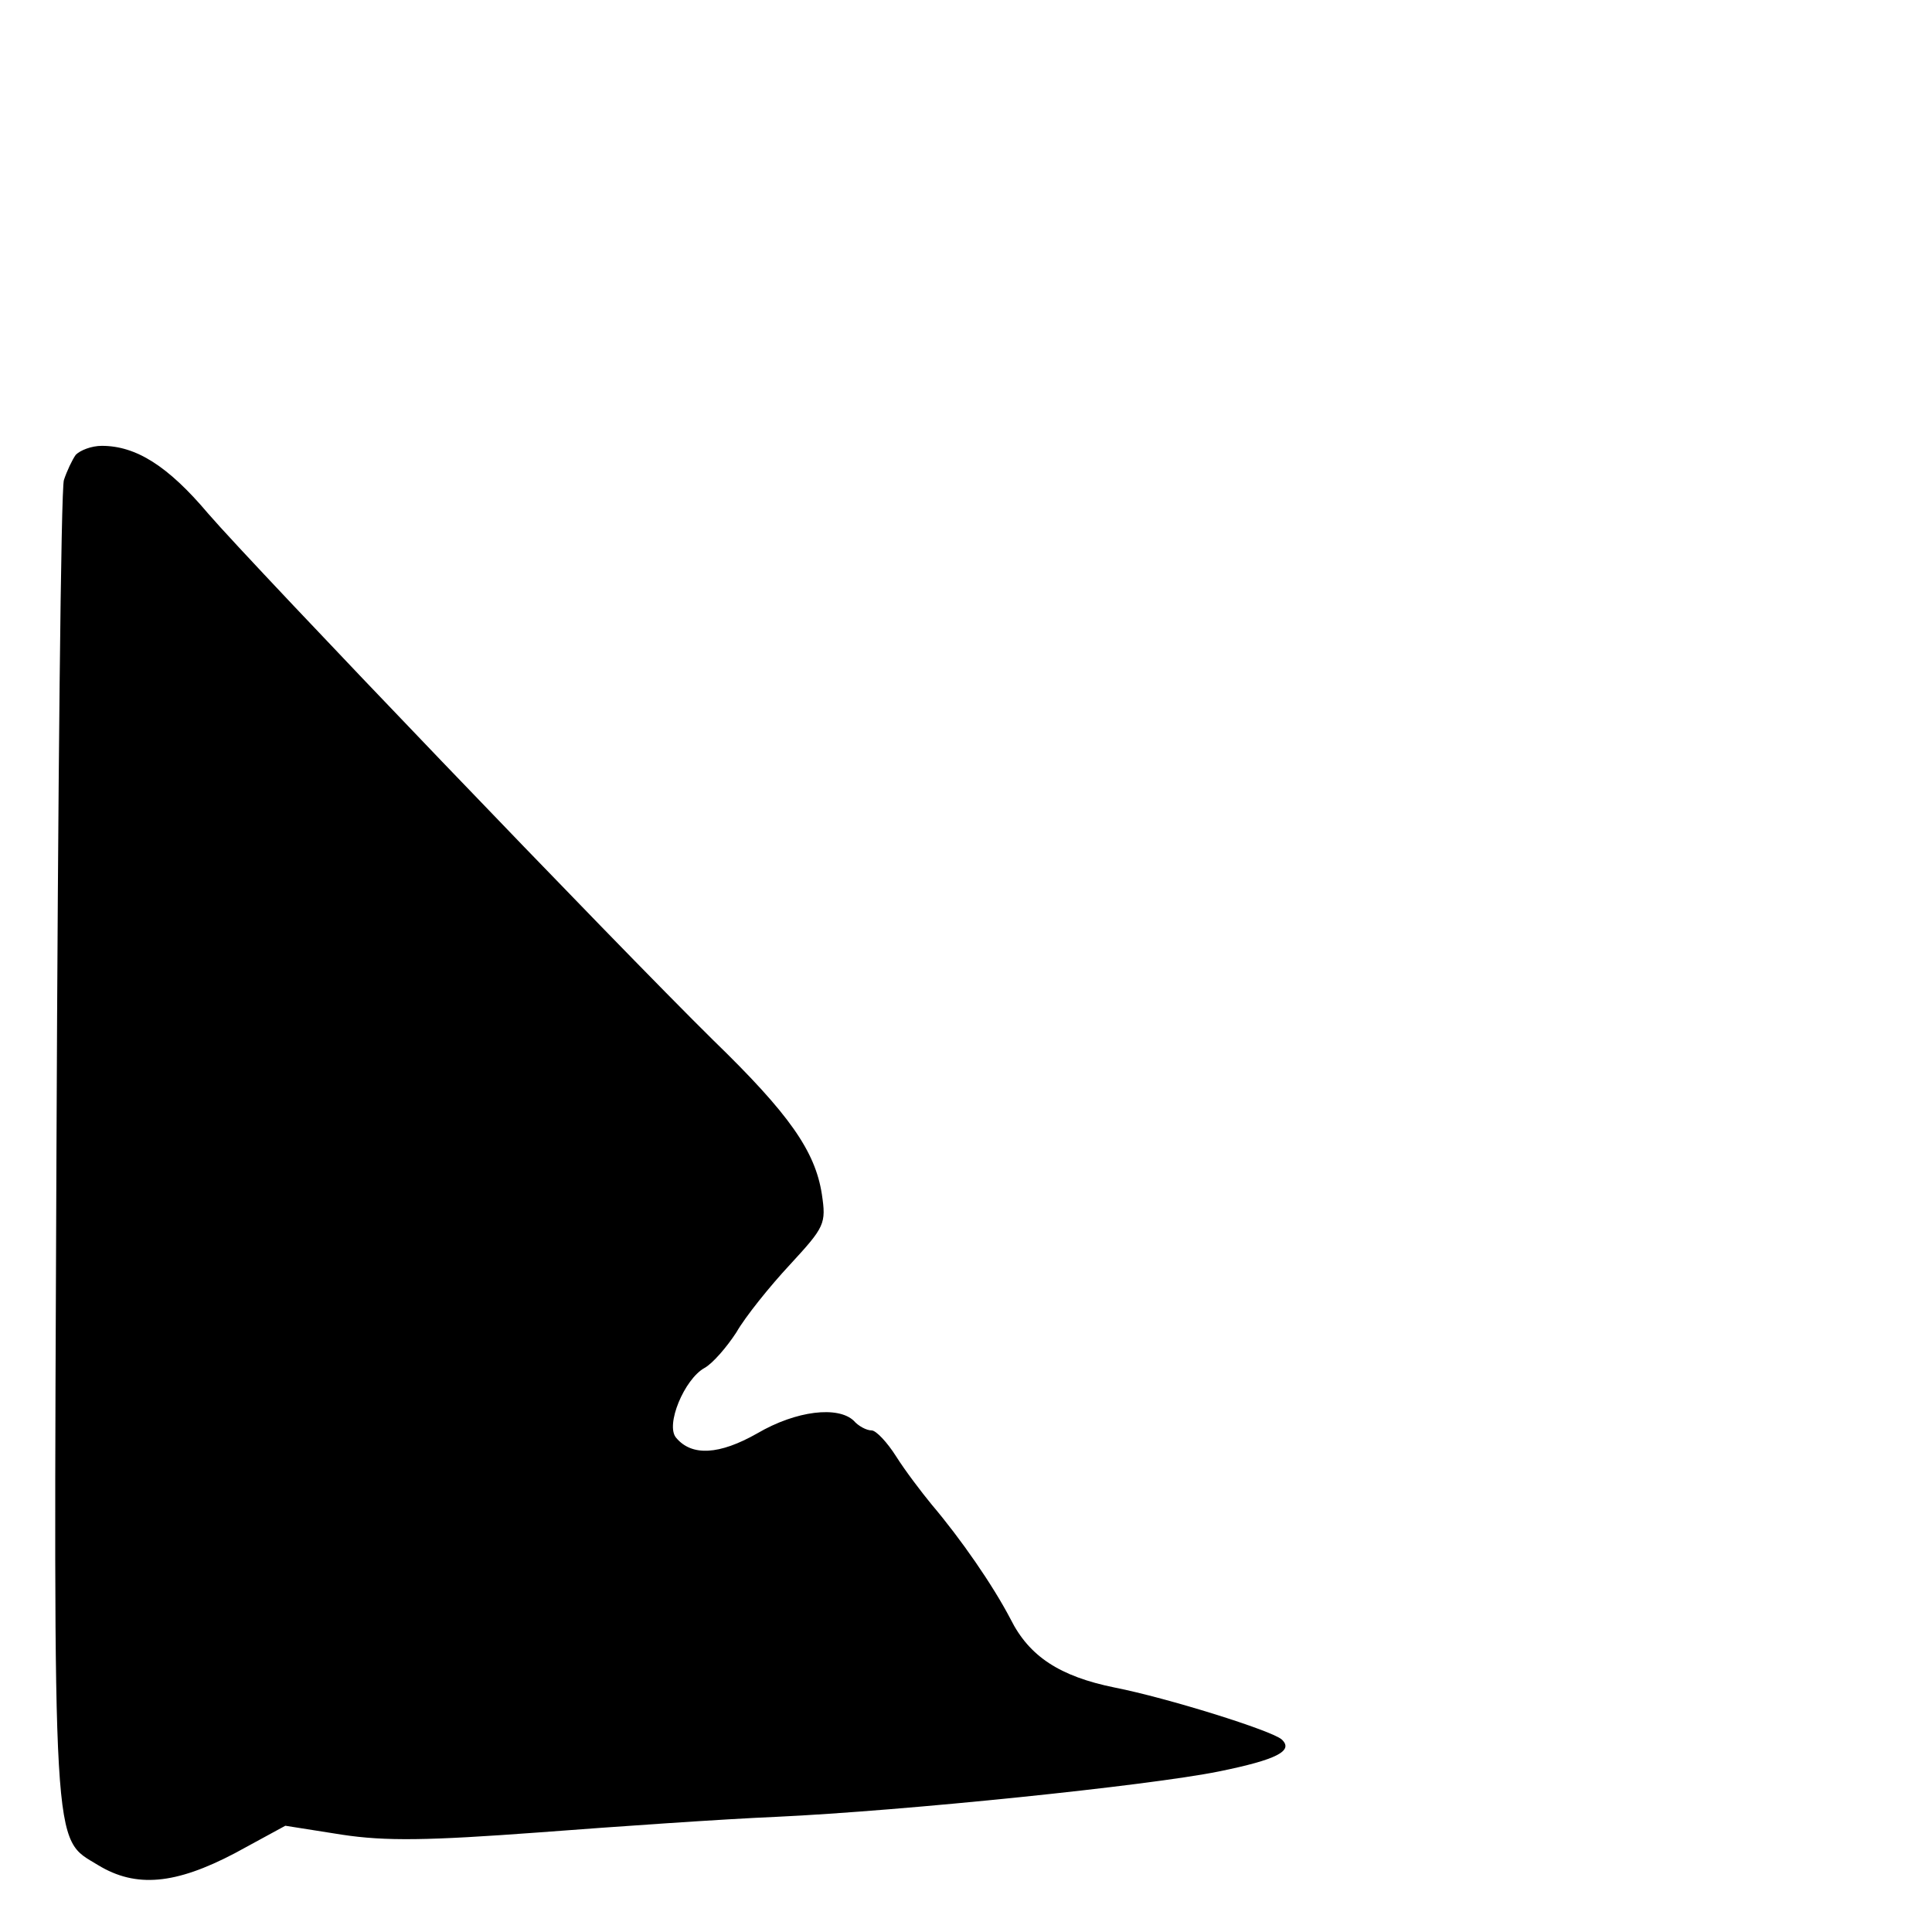
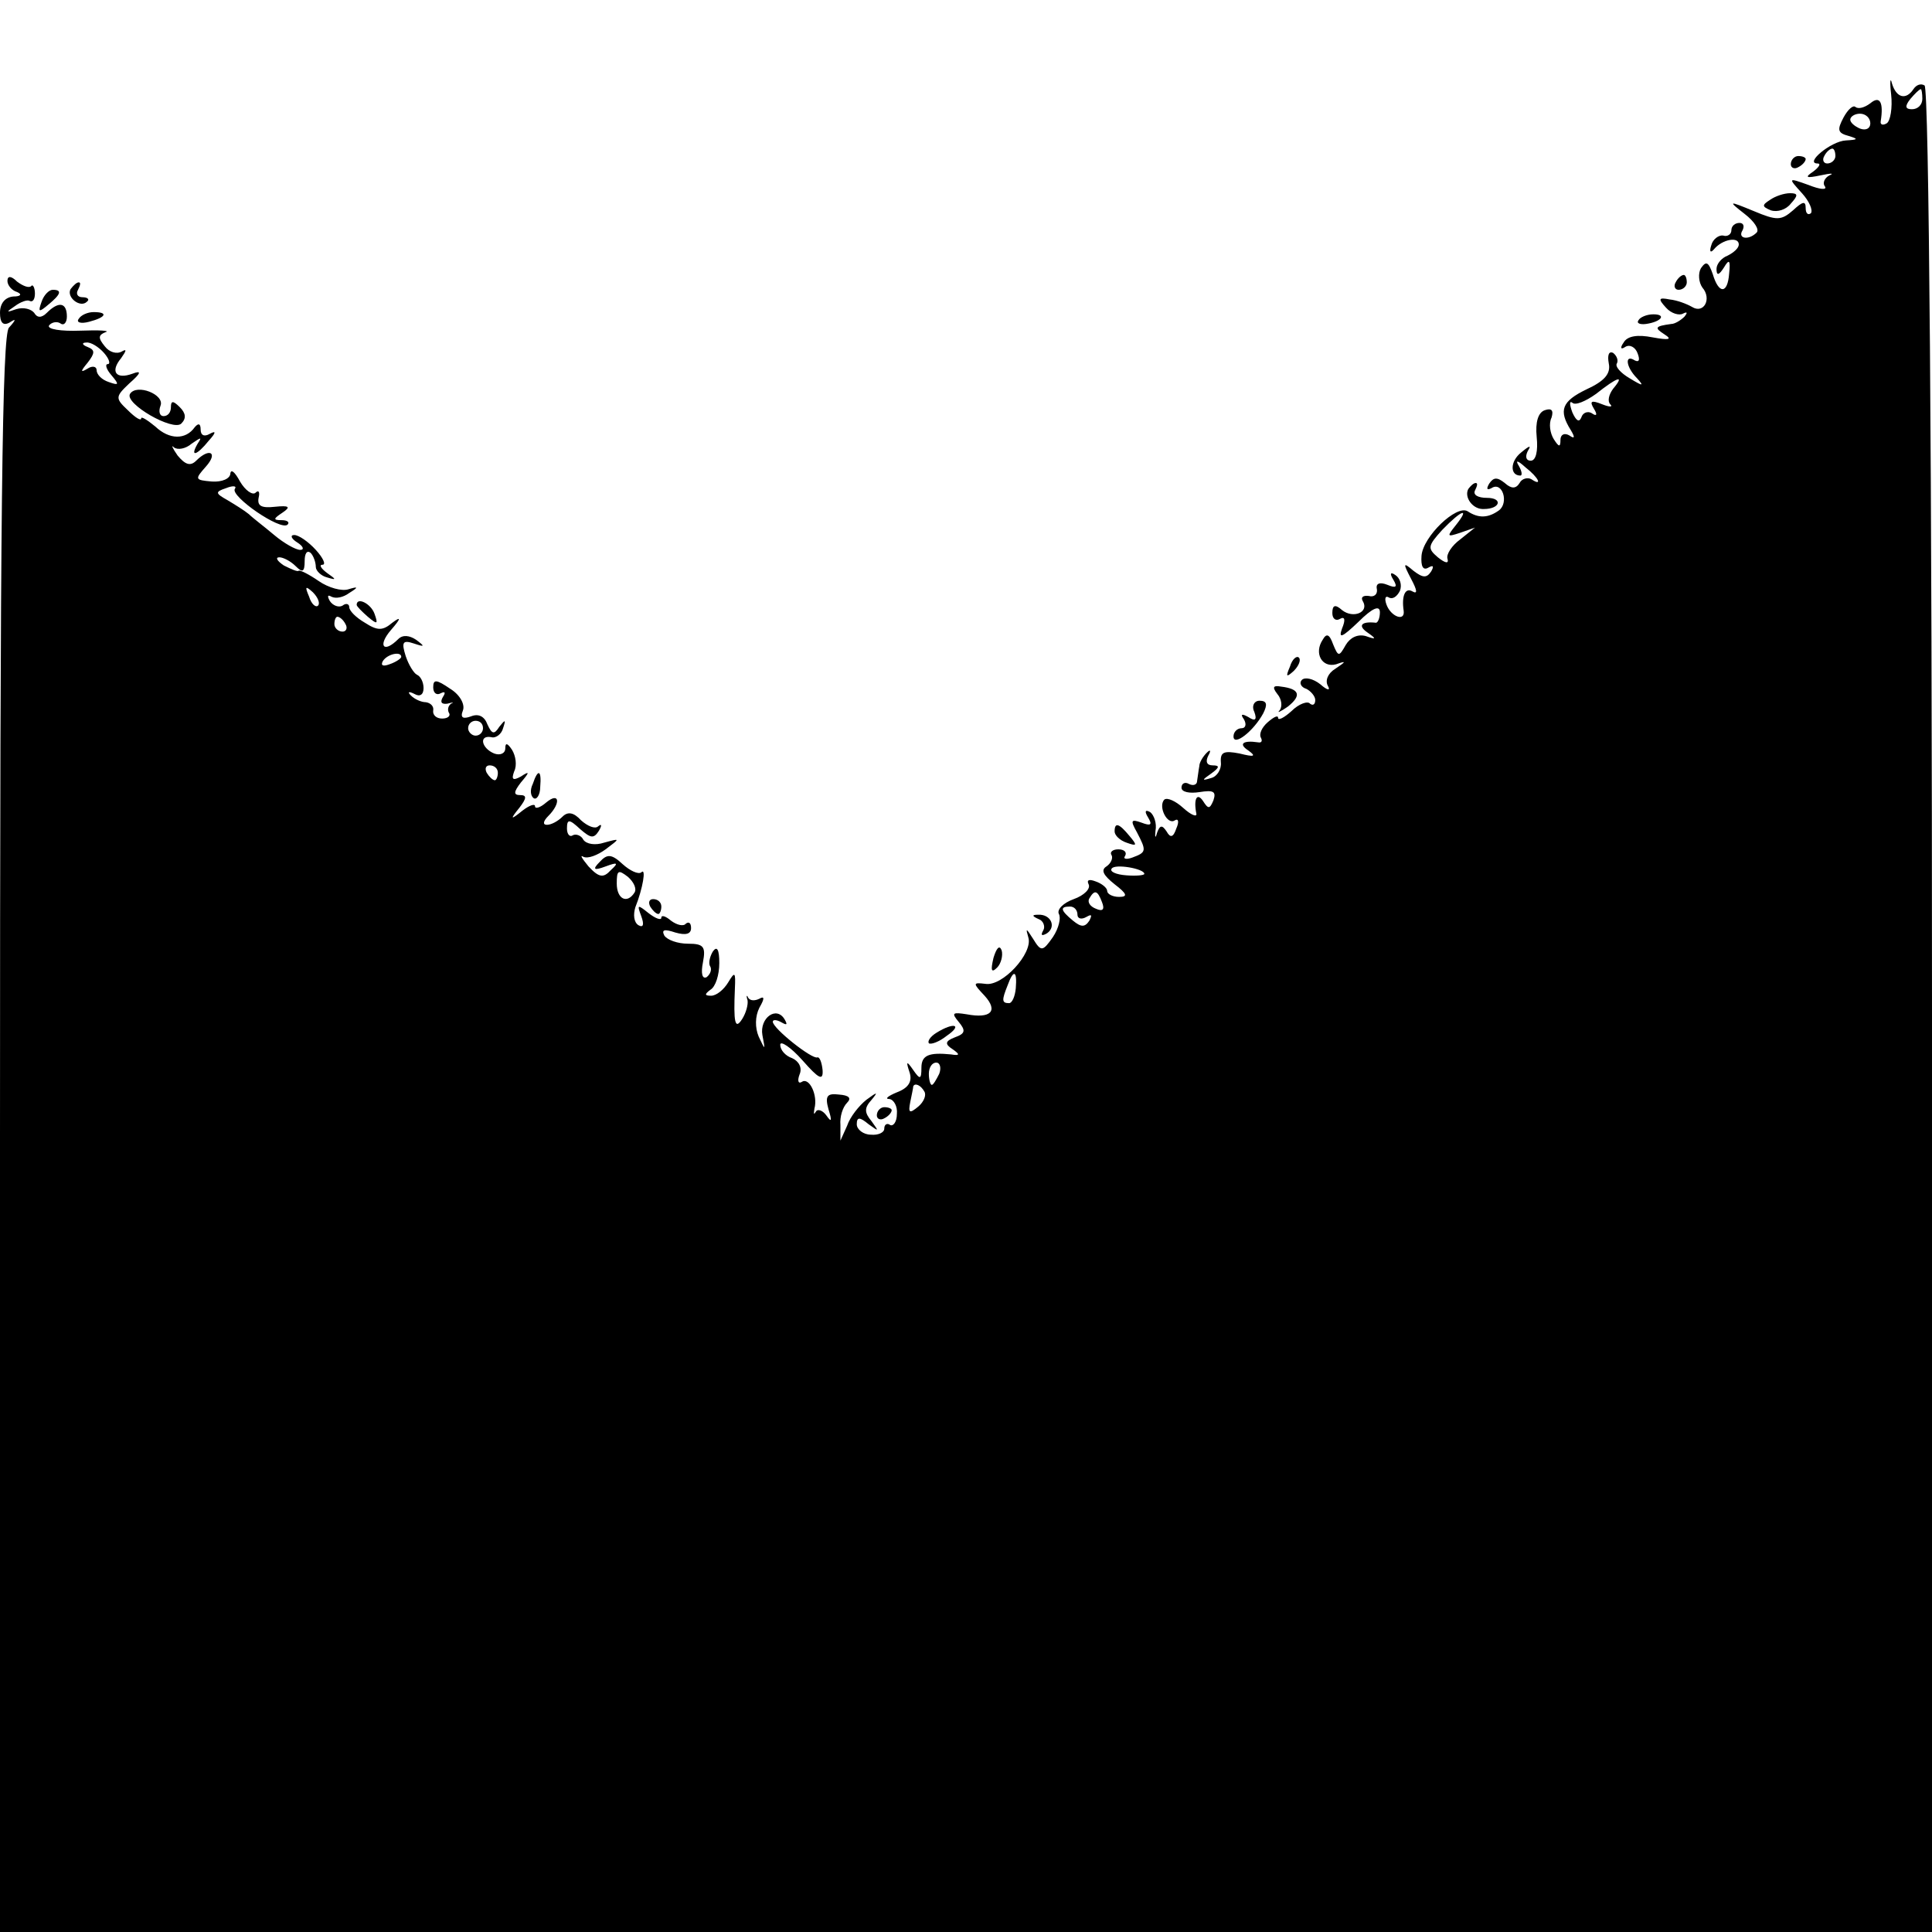
<svg xmlns="http://www.w3.org/2000/svg" version="1.0" width="260pt" height="260pt" viewBox="0 0 260 260" preserveAspectRatio="xMidYMid meet">
  <g transform="translate(0,260) scale(0.1,-0.1)" fill="#000000" stroke="none">
-     <path d="M102 1988 c-5 -7 -12 -22 -16 -34 -4 -12 -8 -417 -10 -900 -4 -963 -6 -926 56 -964 51 -31 104 -26 184 16 l68 37 76 -12 c59 -9 116 -8 265 3 105 8 249 18 320 21 172 8 501 42 595 61 79 16 101 28 85 43 -13 12 -154 56 -225 70 -74 15 -115 42 -140 92 -24 46 -67 108 -106 154 -14 17 -36 46 -48 65 -12 19 -27 35 -33 35 -7 0 -18 6 -24 13 -21 20 -77 14 -130 -17 -51 -29 -88 -31 -109 -6 -15 17 11 79 38 94 11 6 30 28 43 48 12 21 45 62 72 91 47 51 49 55 43 95 -9 58 -44 108 -146 207 -129 127 -617 636 -680 709 -54 64 -97 91 -143 91 -14 0 -29 -6 -35 -12z" />
+     <path d="M2545 2473 c2 -18 -1 -36 -6 -39 -5 -3 -9 -2 -8 3 4 25 -1 35 -14 24 -8 -6 -16 -8 -20 -5 -3 3 -10 -3 -16 -14 -9 -17 -8 -21 7 -25 13 -4 13 -5 -4 -6 -20 -1 -56 -31 -38 -31 5 0 2 -5 -6 -11 -12 -8 -9 -9 10 -5 14 3 19 3 12 0 -6 -3 -10 -10 -6 -15 3 -5 -7 -4 -22 2 -28 10 -28 10 -9 -11 10 -11 15 -23 12 -27 -4 -3 -7 0 -7 7 0 10 -4 9 -17 -3 -16 -14 -22 -14 -53 -1 -34 14 -35 14 -12 -4 13 -10 20 -21 16 -25 -11 -11 -26 -8 -19 3 3 6 1 10 -4 10 -6 0 -11 -4 -11 -10 0 -5 -5 -9 -11 -7 -6 1 -14 -5 -16 -13 -3 -9 -1 -11 4 -5 11 13 33 17 33 6 0 -5 -7 -11 -15 -15 -8 -3 -15 -11 -15 -18 0 -9 3 -9 10 2 7 12 9 10 7 -8 -2 -28 -14 -28 -22 -1 -6 17 -9 18 -16 8 -4 -7 -3 -19 2 -26 13 -15 2 -36 -14 -26 -7 4 -20 9 -30 10 -15 3 -16 1 -5 -11 7 -8 18 -11 23 -8 6 3 6 1 2 -4 -5 -5 -13 -10 -18 -10 -22 -3 -23 -5 -9 -14 11 -7 6 -8 -16 -4 -20 4 -34 2 -39 -7 -5 -7 -4 -10 2 -6 6 4 14 0 17 -9 3 -8 2 -12 -4 -9 -14 9 -12 -9 3 -24 10 -11 8 -11 -10 0 -12 7 -20 16 -17 20 2 4 0 10 -5 14 -6 3 -8 -3 -6 -14 3 -14 -6 -24 -30 -35 -33 -16 -38 -28 -21 -55 6 -10 5 -12 -2 -7 -7 4 -12 1 -12 -6 0 -10 -2 -10 -9 1 -5 8 -7 21 -3 29 3 10 0 13 -9 10 -9 -3 -13 -16 -11 -36 2 -19 -1 -32 -8 -32 -6 0 -8 5 -4 13 5 8 3 8 -9 -2 -15 -12 -15 -31 -1 -31 3 0 2 6 -2 13 -5 8 -2 8 9 -2 18 -14 23 -26 8 -16 -5 3 -13 1 -16 -5 -5 -8 -11 -8 -20 0 -10 8 -15 8 -21 -1 -4 -7 -3 -9 3 -6 15 10 24 -20 10 -30 -14 -10 -27 -11 -42 -1 -15 9 -60 -34 -62 -60 -1 -14 2 -20 9 -16 7 4 8 2 4 -5 -6 -9 -11 -9 -24 1 -14 12 -14 10 -3 -11 8 -15 9 -21 2 -17 -10 6 -15 -6 -12 -26 2 -15 -17 -8 -23 8 -3 8 -2 13 3 10 5 -3 11 1 15 9 3 8 0 17 -6 21 -7 5 -8 2 -3 -6 6 -10 4 -12 -8 -7 -10 4 -16 2 -14 -6 1 -7 -4 -11 -11 -9 -8 1 -11 -2 -8 -7 9 -15 -13 -24 -28 -12 -9 8 -13 7 -13 -4 0 -8 5 -11 10 -8 7 4 8 -1 3 -13 -5 -14 0 -12 22 9 19 19 29 23 29 13 0 -8 -3 -15 -6 -14 -19 2 -24 -4 -11 -13 13 -9 12 -10 -2 -5 -11 3 -21 -2 -27 -12 -9 -16 -10 -16 -17 1 -5 14 -9 15 -14 6 -12 -18 -1 -38 18 -33 14 5 14 4 -1 -6 -10 -6 -14 -16 -10 -23 4 -7 -1 -6 -10 2 -10 8 -21 10 -25 6 -4 -4 -1 -10 6 -12 6 -3 12 -10 12 -15 0 -6 -3 -8 -7 -5 -3 4 -15 0 -25 -10 -10 -9 -18 -13 -18 -9 0 4 -6 1 -14 -6 -8 -7 -12 -16 -9 -21 2 -4 1 -7 -4 -6 -20 3 -27 -2 -13 -11 11 -8 8 -9 -12 -4 -21 4 -26 2 -25 -12 1 -9 -5 -19 -13 -21 -13 -4 -13 -3 0 6 11 8 12 11 2 11 -8 0 -10 5 -6 13 4 7 3 9 -2 4 -5 -5 -10 -13 -10 -18 -1 -5 -2 -14 -3 -20 0 -5 -5 -7 -11 -4 -5 3 -10 1 -10 -5 0 -6 11 -8 24 -6 19 3 23 1 19 -11 -5 -12 -7 -12 -14 -1 -8 12 -13 3 -9 -17 1 -5 -7 -2 -18 8 -10 9 -21 14 -25 11 -9 -9 4 -35 14 -28 5 3 6 -2 2 -11 -4 -12 -8 -13 -13 -4 -6 9 -9 9 -13 -2 -2 -8 -3 -6 -2 3 2 10 -2 21 -7 25 -7 4 -8 1 -3 -7 6 -10 4 -12 -9 -7 -14 5 -15 3 -6 -13 13 -25 13 -27 -6 -34 -8 -3 -13 -2 -10 2 3 5 -1 9 -9 9 -8 0 -12 -4 -9 -8 2 -4 -1 -11 -7 -15 -8 -5 -4 -12 11 -24 17 -13 18 -17 6 -17 -9 0 -16 4 -16 8 0 4 -7 10 -16 13 -8 3 -12 2 -9 -4 3 -6 -6 -15 -20 -20 -14 -5 -23 -14 -20 -20 3 -5 0 -19 -8 -31 -14 -20 -16 -20 -27 -2 -9 14 -10 15 -6 1 6 -21 -35 -66 -58 -62 -17 2 -17 1 -1 -16 19 -21 8 -31 -24 -25 -19 3 -21 2 -11 -10 10 -12 9 -16 -5 -21 -13 -5 -14 -9 -3 -16 10 -7 10 -9 -2 -7 -30 3 -40 -1 -40 -18 0 -16 -2 -16 -11 -3 -9 13 -10 12 -5 -3 4 -12 -1 -21 -17 -27 -12 -5 -17 -9 -10 -9 6 -1 11 -10 10 -20 0 -11 -5 -17 -9 -15 -4 3 -8 1 -8 -5 0 -5 -8 -9 -18 -8 -10 0 -19 7 -19 14 0 10 4 10 16 0 14 -10 14 -10 4 4 -10 12 -10 18 0 29 9 11 8 11 -7 0 -10 -8 -22 -23 -26 -35 l-9 -20 0 21 c-1 11 3 24 9 30 6 6 3 10 -11 11 -16 2 -19 -2 -14 -20 5 -16 4 -18 -3 -8 -5 7 -12 9 -14 5 -3 -5 -3 -3 -2 4 5 18 -7 43 -17 36 -5 -3 -6 2 -3 10 4 9 -1 18 -10 22 -9 3 -16 11 -16 18 0 6 14 -3 30 -21 22 -25 28 -28 27 -13 -1 10 -4 18 -7 17 -7 -3 -60 39 -60 48 0 3 5 3 12 -1 7 -4 8 -3 4 4 -11 19 -34 2 -30 -21 4 -21 4 -21 -5 -2 -5 12 -5 27 1 39 7 12 7 16 0 12 -6 -3 -12 -3 -15 1 -2 5 -3 3 -1 -3 1 -6 -2 -17 -7 -25 -10 -16 -12 -5 -10 41 1 22 0 23 -9 8 -6 -10 -16 -18 -23 -18 -9 0 -9 2 -1 8 7 4 12 20 12 36 0 18 -3 24 -9 15 -4 -7 -6 -16 -3 -20 2 -4 0 -10 -5 -14 -6 -3 -8 5 -5 20 4 21 1 25 -20 25 -14 0 -28 5 -32 11 -4 8 0 9 15 4 14 -4 21 -2 21 6 0 7 -3 9 -7 6 -3 -4 -12 -2 -20 4 -7 6 -13 8 -13 4 0 -4 -8 -1 -17 6 -15 12 -16 12 -10 -4 4 -11 3 -16 -4 -12 -6 4 -7 14 -4 24 10 25 15 54 8 47 -4 -3 -15 2 -25 11 -15 14 -21 14 -31 3 -10 -10 -8 -12 8 -6 16 6 18 5 7 -5 -10 -11 -16 -10 -30 5 -9 11 -12 16 -7 13 6 -3 19 2 30 10 20 15 20 15 -2 9 -12 -4 -24 -2 -28 4 -3 6 -10 8 -14 6 -4 -3 -8 1 -8 9 0 13 3 13 18 -1 14 -12 18 -13 25 -2 4 7 4 10 -1 6 -4 -4 -14 0 -23 8 -10 11 -18 12 -25 5 -6 -6 -15 -11 -21 -11 -6 0 -5 5 2 12 17 17 15 33 -3 18 -8 -7 -15 -9 -15 -5 0 4 -8 1 -17 -6 -16 -13 -17 -12 -4 4 10 13 10 17 1 17 -9 0 -9 4 1 17 12 14 12 16 0 8 -11 -6 -13 -4 -9 7 4 8 2 21 -3 29 -6 9 -9 10 -9 2 0 -7 -7 -10 -15 -7 -17 7 -21 25 -4 22 6 -2 14 4 16 12 4 12 3 12 -5 2 -7 -11 -10 -10 -16 3 -4 11 -12 15 -22 11 -11 -4 -15 -2 -11 8 3 8 -4 21 -17 29 -19 13 -23 13 -23 2 0 -8 5 -11 10 -8 6 3 7 1 3 -5 -4 -7 -2 -10 6 -9 7 2 10 2 5 0 -4 -3 -5 -8 -3 -12 3 -4 -1 -8 -9 -8 -8 0 -13 5 -12 11 1 5 -3 10 -10 11 -6 0 -15 4 -20 9 -5 5 -3 6 5 2 7 -4 12 -1 12 8 0 8 -4 16 -9 18 -4 2 -11 13 -15 25 -6 19 -4 22 11 17 15 -5 15 -4 3 5 -9 6 -18 7 -24 1 -20 -20 -28 -9 -10 12 14 16 14 19 2 10 -13 -11 -20 -11 -37 0 -12 7 -21 16 -21 21 0 4 -4 6 -9 2 -5 -3 -13 0 -17 6 -4 7 -3 9 2 6 6 -3 16 -1 24 5 13 8 12 9 -1 5 -9 -3 -27 2 -40 11 -13 9 -25 15 -27 14 -1 -2 -10 2 -20 7 -9 6 -12 11 -6 11 5 0 15 -5 22 -12 9 -9 12 -8 12 7 0 10 3 15 8 11 4 -4 7 -13 7 -19 0 -5 7 -12 15 -14 13 -4 13 -3 0 6 -8 6 -11 11 -6 11 5 0 1 9 -9 20 -10 11 -23 20 -29 20 -6 0 -4 -5 4 -10 8 -5 10 -10 4 -10 -6 0 -22 9 -35 20 -13 11 -29 23 -34 28 -6 5 -19 13 -29 19 -16 9 -17 11 -2 16 10 4 15 3 12 -1 -6 -10 62 -57 71 -48 3 3 0 6 -8 6 -12 0 -11 2 1 10 12 8 9 10 -10 8 -18 -2 -24 1 -22 12 2 8 0 11 -4 7 -4 -4 -14 3 -21 15 -7 13 -12 17 -13 11 0 -7 -11 -12 -25 -11 -23 2 -23 3 -8 20 17 19 5 26 -13 8 -8 -8 -15 -5 -25 7 -7 10 -9 15 -5 11 5 -4 16 -2 24 5 13 9 14 9 8 0 -11 -19 -1 -16 15 4 10 11 10 14 1 9 -7 -4 -12 -2 -12 6 0 8 -3 9 -8 3 -12 -17 -34 -17 -53 1 -11 9 -19 14 -19 11 0 -4 -8 1 -18 11 -17 16 -17 18 2 36 16 14 17 18 4 13 -22 -8 -30 3 -15 21 7 10 8 13 1 9 -7 -4 -17 -1 -23 7 -9 11 -9 15 1 19 7 2 -8 3 -34 2 -26 -1 -45 2 -42 7 3 4 10 6 15 3 5 -4 9 1 9 9 0 19 -11 21 -27 5 -7 -7 -13 -7 -17 0 -4 5 -14 8 -24 5 -14 -5 -14 -4 -2 4 8 6 17 9 20 7 4 -2 7 2 7 10 0 8 -3 13 -5 10 -3 -3 -11 0 -19 6 -8 8 -13 8 -13 1 0 -6 6 -13 13 -15 7 -3 5 -6 -5 -6 -11 -1 -18 -9 -18 -22 0 -13 4 -18 13 -13 9 6 9 4 -1 -7 -9 -10 -12 -241 -12 -1086 l0 -1073 1300 0 1300 0 0 1240 c0 724 -4 1241 -10 1245 -5 3 -11 1 -15 -5 -10 -15 -23 -12 -29 8 -2 9 -3 2 -1 -15z m42 -6 c0 -8 -6 -14 -14 -14 -9 0 -10 4 -2 14 6 7 12 13 14 13 1 0 2 -6 2 -13z m-70 -33 c0 -7 -6 -10 -14 -7 -7 3 -13 8 -13 12 0 4 6 8 13 8 8 0 14 -6 14 -13z m-47 -44 c0 -5 -5 -10 -11 -10 -5 0 -7 5 -4 10 3 6 8 10 11 10 2 0 4 -4 4 -10z m-2330 -265 c7 -8 9 -15 5 -15 -4 0 -2 -7 5 -15 11 -13 10 -14 -4 -9 -9 3 -16 10 -16 16 0 5 -6 6 -12 2 -10 -6 -10 -4 0 8 10 13 10 17 0 21 -8 3 -8 6 -2 6 6 1 17 -6 24 -14z m2031 -48 c-6 -8 -8 -17 -4 -21 4 -4 -1 -4 -11 0 -15 6 -17 4 -11 -6 5 -8 4 -11 -3 -6 -5 3 -12 1 -14 -6 -3 -7 -7 -4 -12 7 -4 11 -4 16 0 13 4 -4 18 2 32 12 29 23 39 26 23 7z m-212 -184 c-12 -15 -12 -16 6 -10 l20 7 -20 -16 c-11 -8 -19 -20 -17 -26 2 -7 -3 -6 -13 2 -14 12 -14 15 6 37 26 27 38 31 18 6z m-1531 -108 c-3 -3 -9 2 -12 12 -6 14 -5 15 5 6 7 -7 10 -15 7 -18z m37 -25 c3 -5 1 -10 -4 -10 -6 0 -11 5 -11 10 0 6 2 10 4 10 3 0 8 -4 11 -10z m75 -44 c0 -2 -7 -7 -16 -10 -8 -3 -12 -2 -9 4 6 10 25 14 25 6z m110 -96 c0 -5 -4 -10 -10 -10 -5 0 -10 5 -10 10 0 6 5 10 10 10 6 0 10 -4 10 -10z m20 -60 c0 -5 -2 -10 -4 -10 -3 0 -8 5 -11 10 -3 6 -1 10 4 10 6 0 11 -4 11 -10z m870 -136 c0 -2 -11 -3 -24 -2 -14 1 -23 5 -20 9 4 7 44 0 44 -7z m-686 -25 c-10 -16 -24 -9 -24 12 0 18 2 19 15 9 8 -7 12 -16 9 -21z m629 -13 c4 -10 1 -13 -8 -9 -8 3 -12 9 -9 14 7 12 11 11 17 -5z m-33 -17 c0 -5 5 -7 12 -3 7 4 8 3 4 -5 -6 -9 -11 -9 -22 0 -17 14 -18 19 -4 19 6 0 10 -5 10 -11z m-83 -99 c-1 -11 -5 -20 -9 -20 -10 0 -10 4 -2 24 8 22 13 20 11 -4z m-103 -115 c-4 -8 -8 -15 -10 -15 -2 0 -4 7 -4 15 0 8 4 15 10 15 5 0 7 -7 4 -15z m-20 -24 c3 -5 -1 -14 -8 -20 -12 -10 -14 -9 -11 6 2 10 4 19 4 21 2 5 10 2 15 -7z" />
+     <path d="M2410 2379 c0 -5 5 -7 10 -4 6 3 10 8 10 11 0 2 -4 4 -10 4 -5 0 -10 -5 -10 -11z" />
+     <path d="M2382 2331 c-11 -7 -11 -9 1 -14 9 -3 21 1 27 9 10 11 10 14 -1 14 -8 0 -20 -4 -27 -9z" />
+     <path d="M2255 2220 c-3 -5 -1 -10 4 -10 6 0 11 5 11 10 0 6 -2 10 -4 10 -3 0 -8 -4 -11 -10z" />
+     <path d="M95 2211 c-6 -11 13 -26 22 -17 4 3 1 6 -6 6 -7 0 -9 5 -6 10 3 6 4 10 1 10 -3 0 -7 -4 -11 -9z" />
+     <path d="M56 2194 c-5 -14 -4 -15 9 -4 17 14 19 20 6 20 -5 0 -12 -7 -15 -16z" />
+     <path d="M106 2171 c-4 -5 3 -7 14 -4 23 6 26 13 6 13 -8 0 -17 -4 -20 -9z" />
+     <path d="M2205 2169 c-3 -4 2 -6 10 -5 21 3 28 13 10 13 -9 0 -18 -4 -20 -8z" />
+     <path d="M175 2070 c-8 -13 58 -51 69 -40 7 7 6 14 -2 22 -9 9 -12 9 -12 0 0 -7 -4 -12 -10 -12 -5 0 -7 6 -4 14 6 15 -32 30 -41 16z" />
+     <path d="M1976 1942 c-6 -11 6 -28 21 -27 22 0 26 15 4 15 -12 0 -19 4 -16 10 3 6 4 10 1 10 -3 0 -7 -4 -10 -8z" />
+     <path d="M480 1786 c0 -2 7 -9 15 -16 13 -11 14 -10 9 4 -5 14 -24 23 -24 12z" />
+     <path d="M1736 1703 c-6 -14 -5 -15 5 -6 7 7 10 15 7 18 -3 3 -9 -2 -12 -12z" />
+     <path d="M1719 1666 c6 -7 7 -17 3 -22 -4 -4 1 -2 11 5 19 15 16 24 -9 27 -11 2 -12 -1 -5 -10z" />
+     <path d="M1688 1642 c4 -11 1 -13 -8 -7 -9 5 -11 4 -6 -3 4 -7 2 -12 -3 -12 -6 0 -11 -5 -11 -11 0 -14 27 7 40 31 6 12 5 17 -5 17 -7 0 -11 -7 -7 -15z" />
+     <path d="M717 1545 c-4 -8 -3 -16 1 -19 4 -3 9 4 9 15 2 23 -3 25 -10 4z" />
+     <path d="M1500 1481 c0 -5 7 -12 16 -15 14 -5 15 -4 4 9 -14 17 -20 19 -20 6z" />
+     <path d="M875 1380 c3 -5 8 -10 11 -10 2 0 4 5 4 10 0 6 -5 10 -11 10 -5 0 -7 -4 -4 -10z" />
+     <path d="M1398 1363 c6 -2 9 -10 6 -15 -4 -7 -2 -8 5 -4 13 9 5 26 -12 25 -9 0 -8 -2 1 -6z" />
+     <path d="M1337 1311 c-4 -17 -3 -21 5 -13 5 5 8 16 6 23 -3 8 -7 3 -11 -10z" />
+     <path d="M1260 1210 c-8 -5 -12 -11 -10 -14 3 -2 14 2 24 10 22 15 10 19 -14 4z" />
+     <path d="M1180 1099 c0 -5 5 -7 10 -4 6 3 10 8 10 11 0 2 -4 4 -10 4 -5 0 -10 -5 -10 -11z" />
  </g>
</svg>
